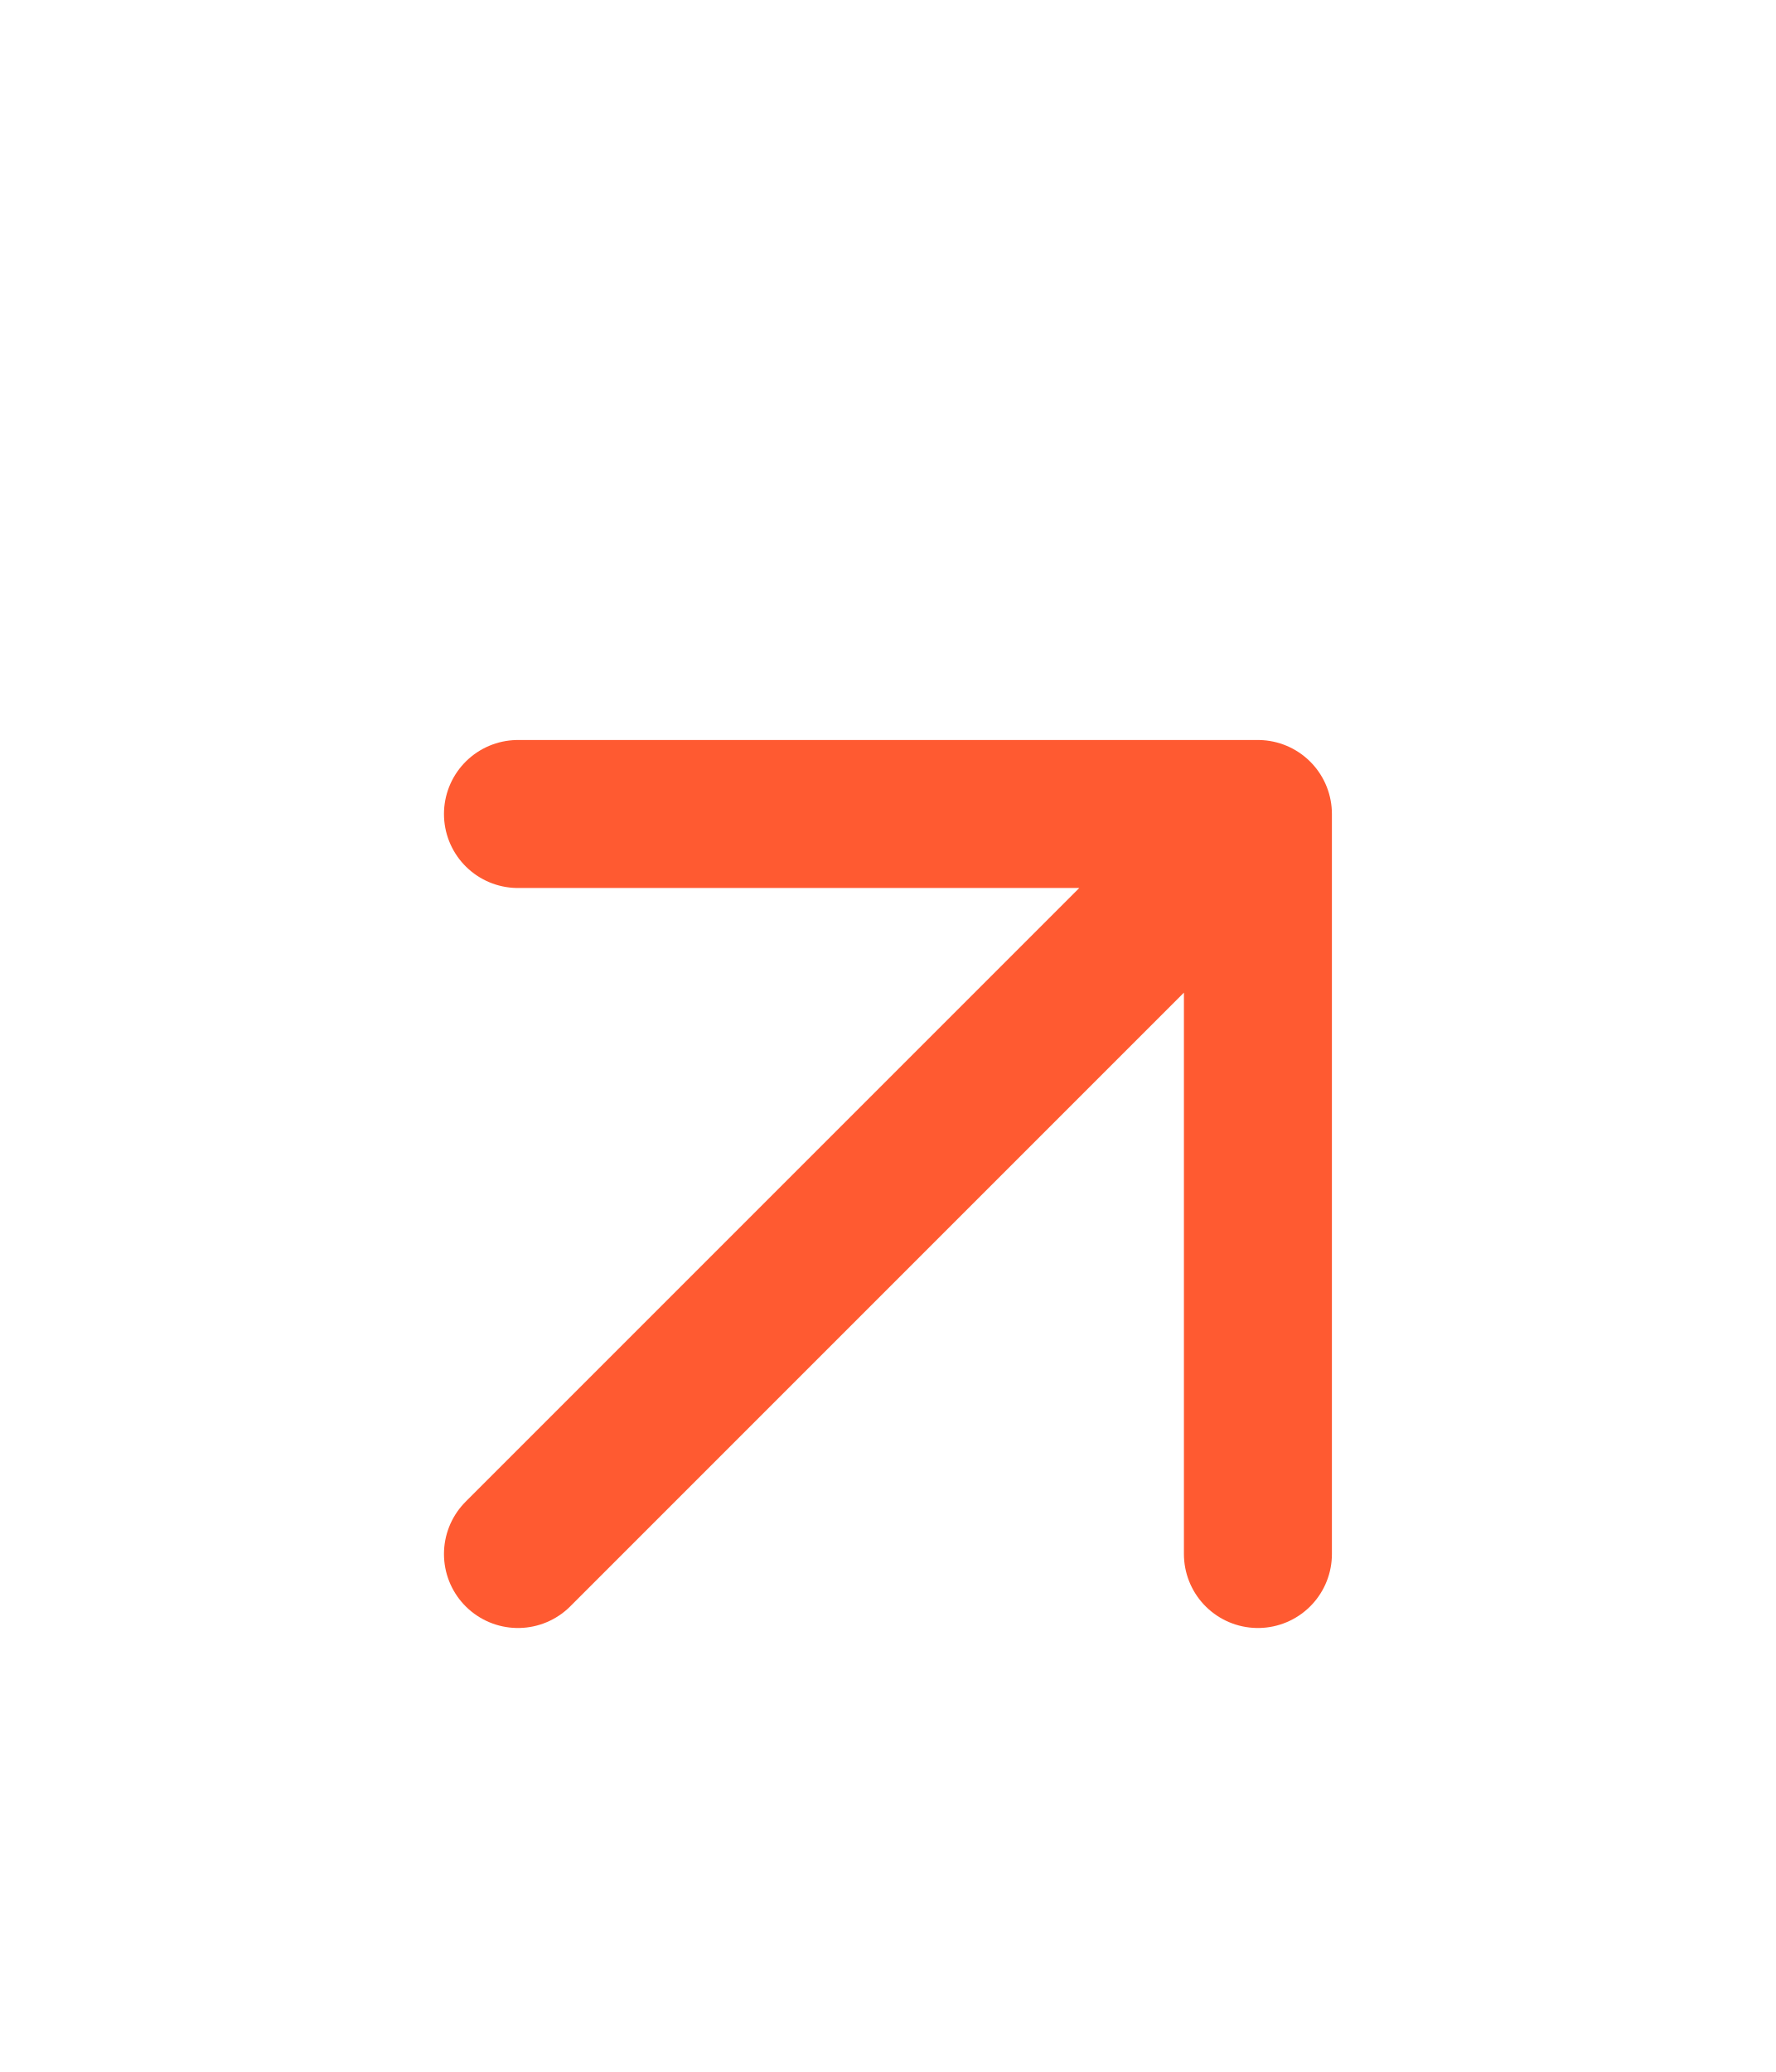
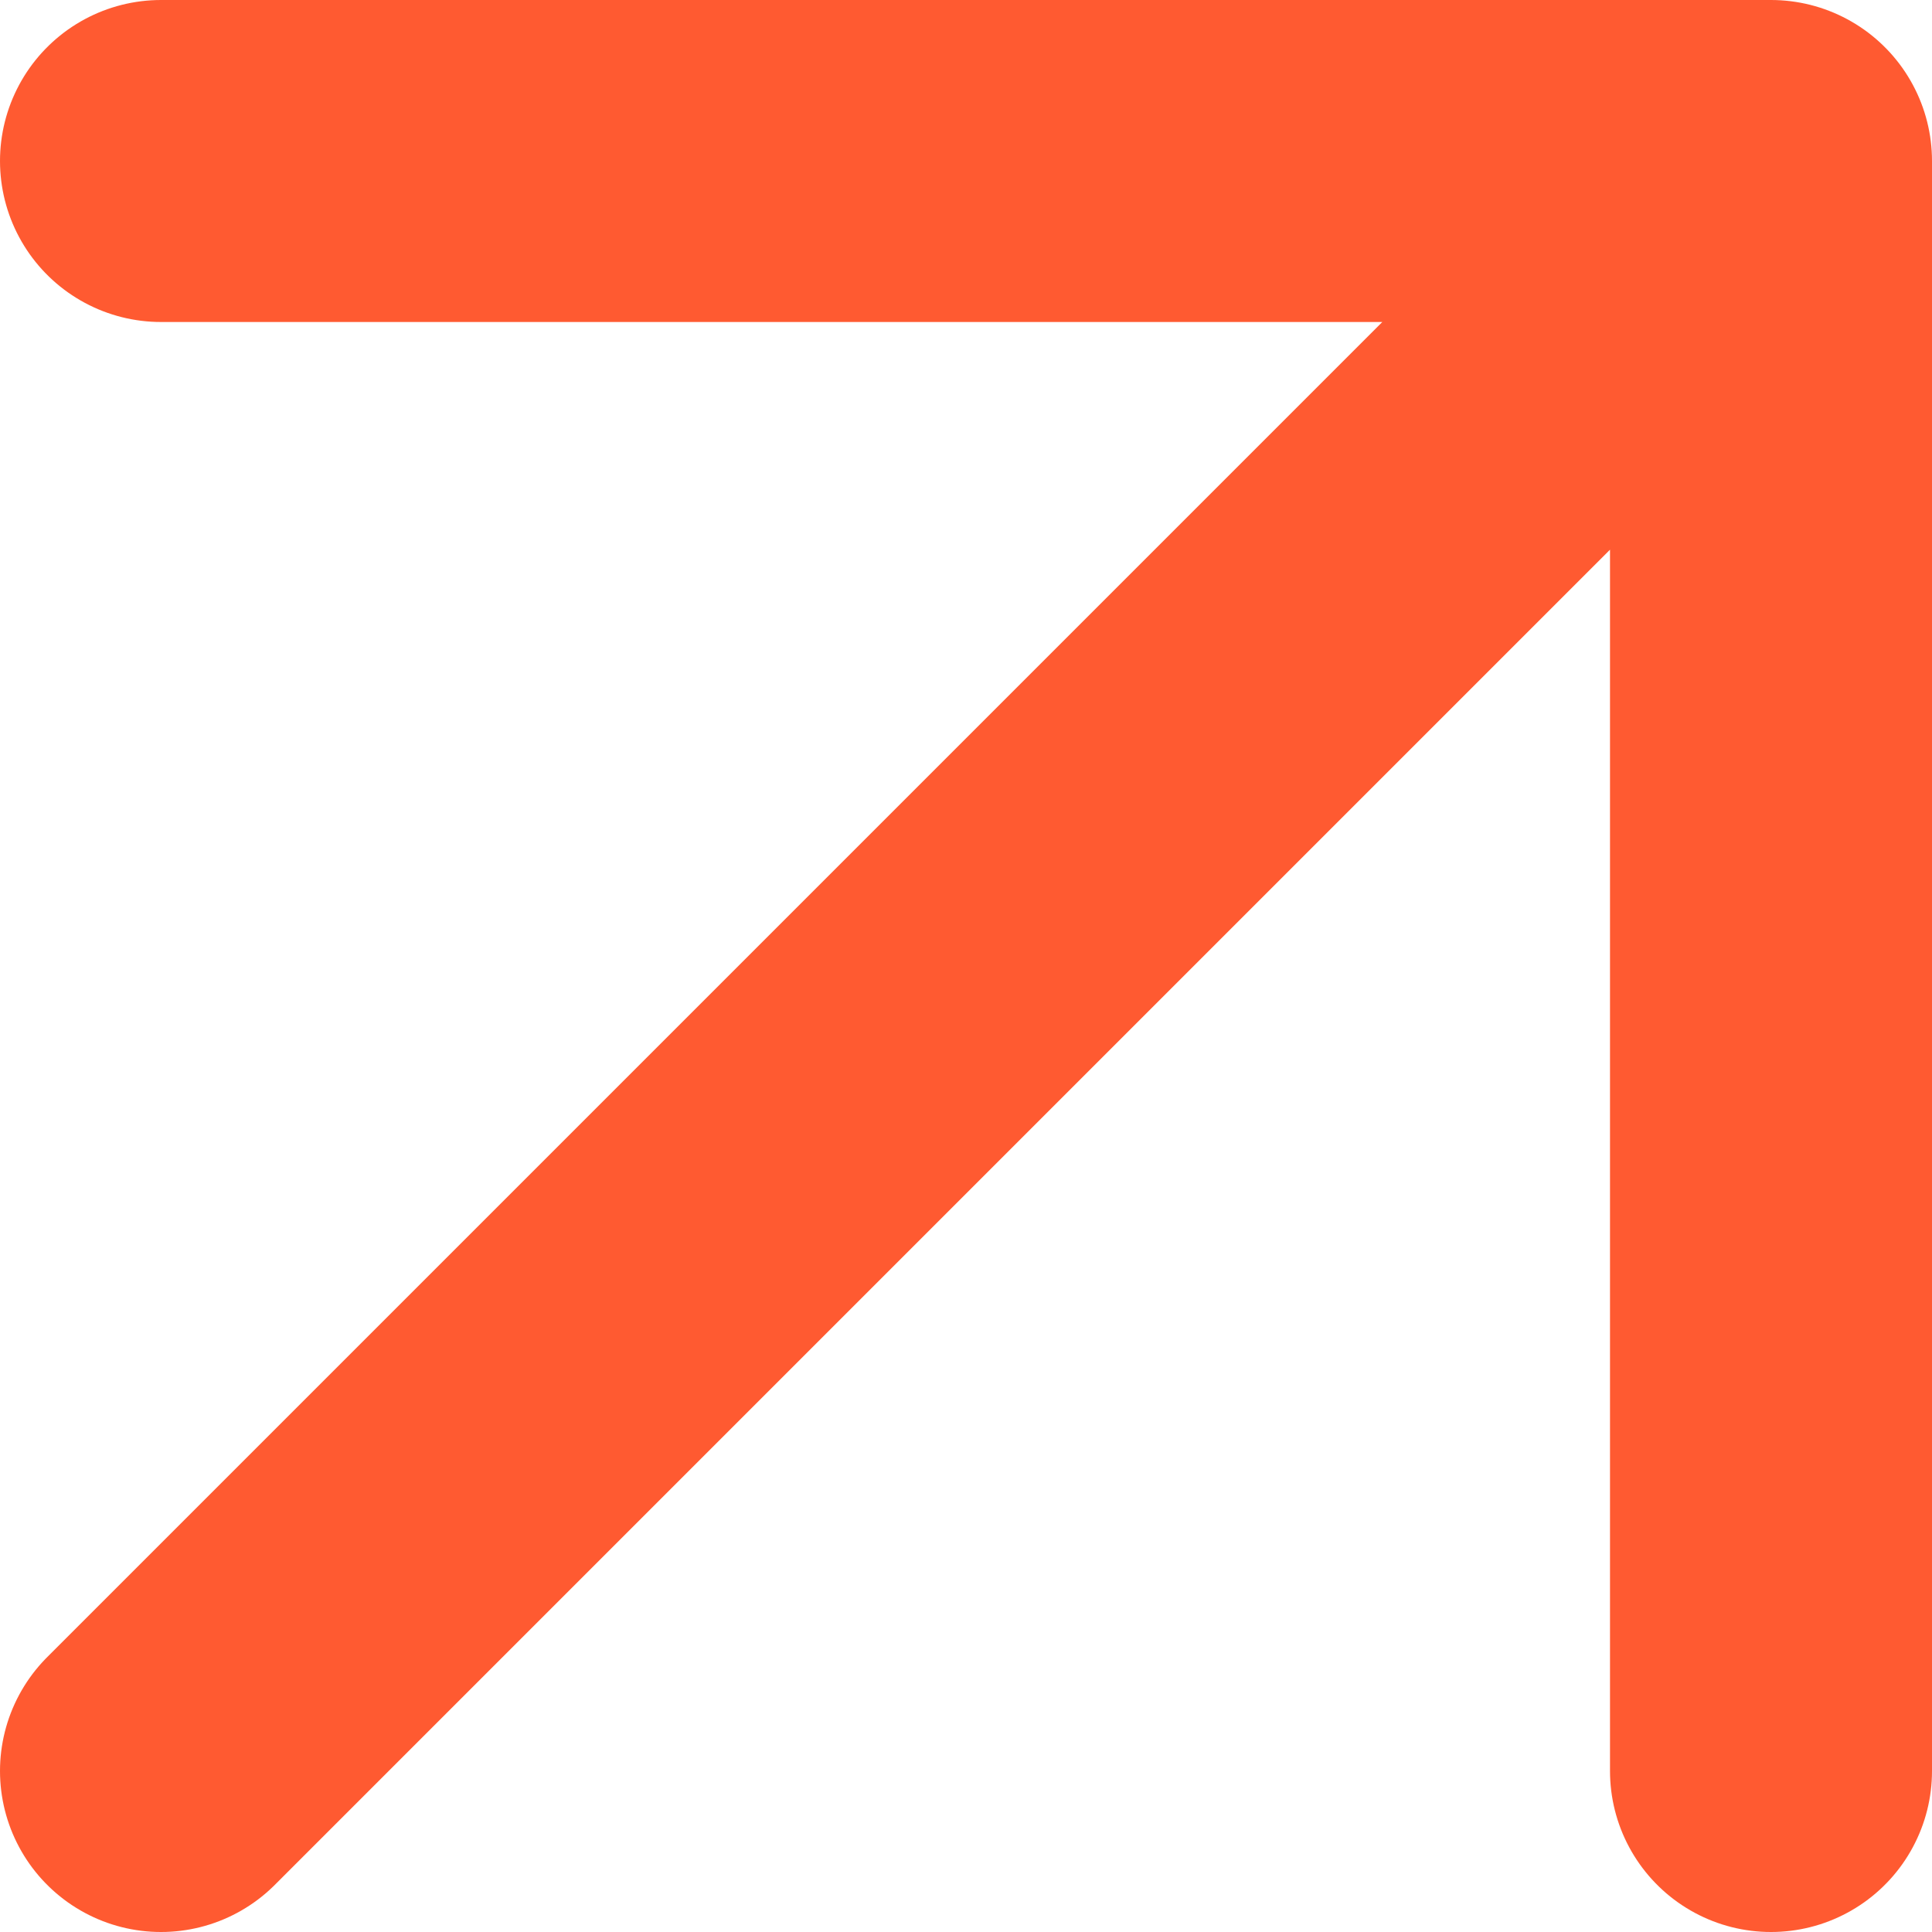
- <svg xmlns="http://www.w3.org/2000/svg" width="24" height="28" viewBox="0 0 24 28" fill="none">
-   <path d="M7 21L17 11M17 11H7M17 11V21" stroke="#FF5A31" stroke-width="2" stroke-linecap="round" stroke-linejoin="round" />
+ <svg xmlns="http://www.w3.org/2000/svg" width="12" height="12" viewBox="0 0 12 12" fill="none">
+   <path d="M1 11L11 1M11 1H1M11 1V11" stroke="#FF5A31" stroke-width="2" stroke-linecap="round" stroke-linejoin="round" />
</svg>
